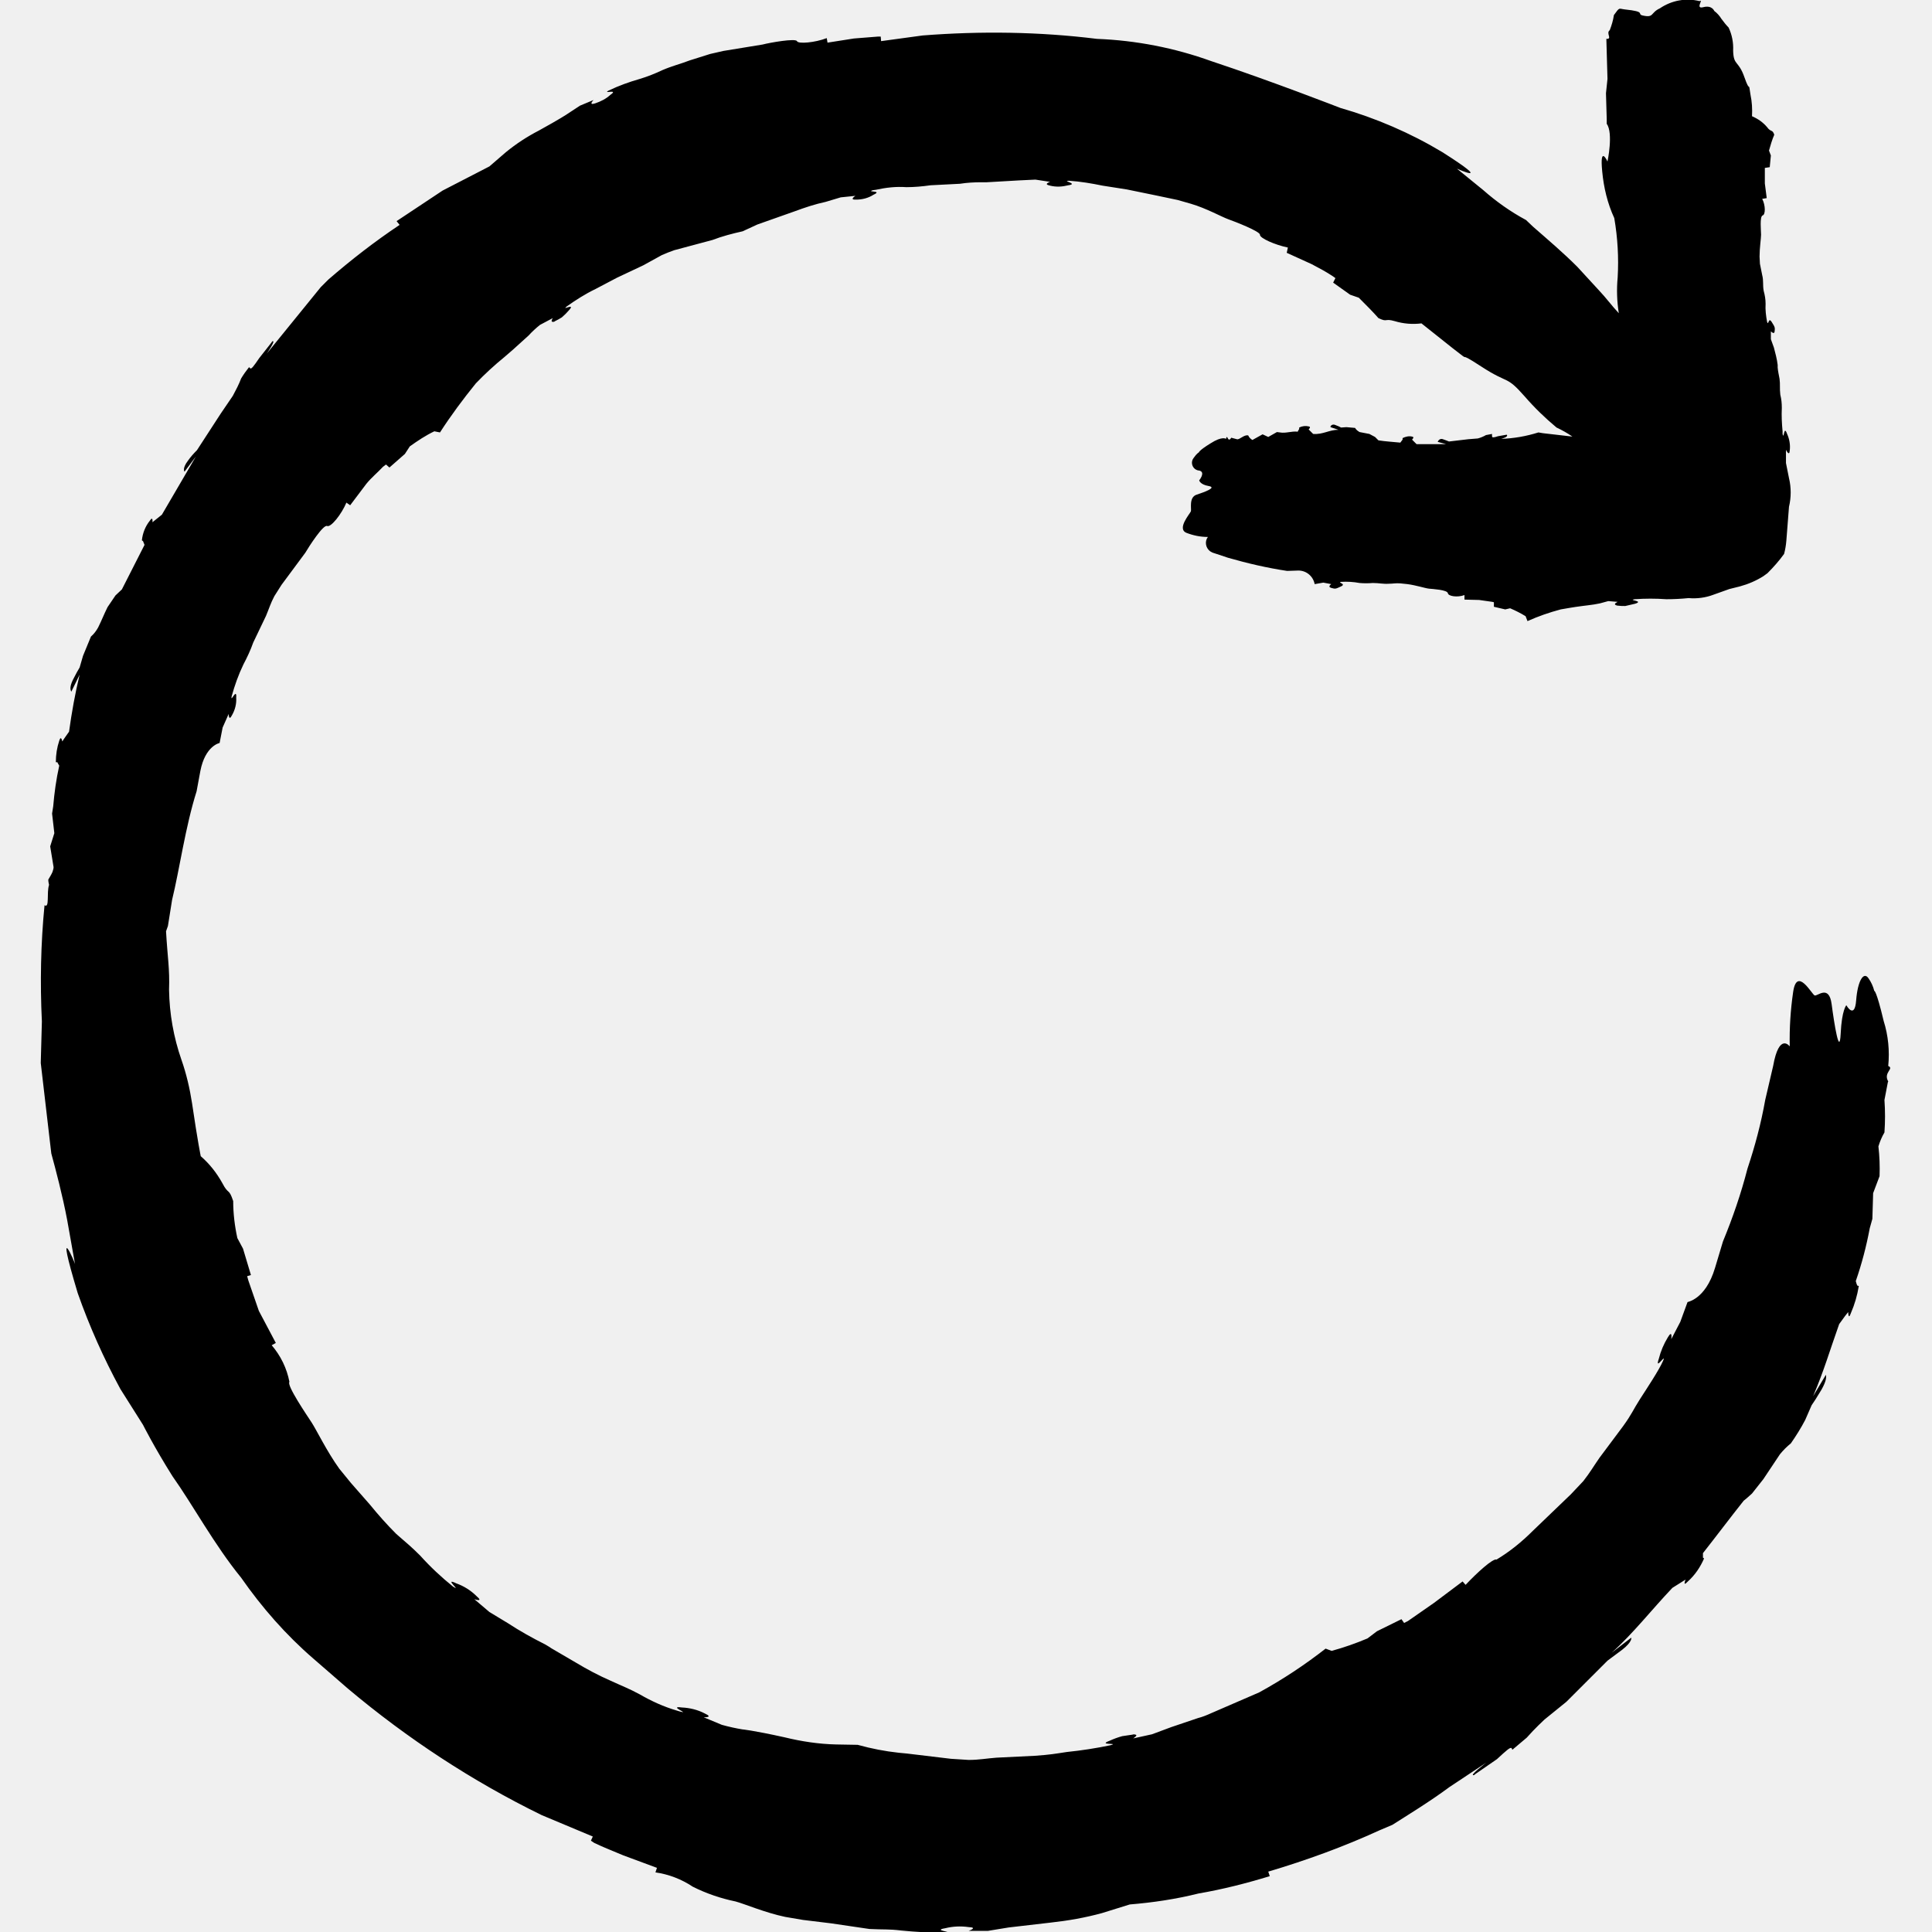
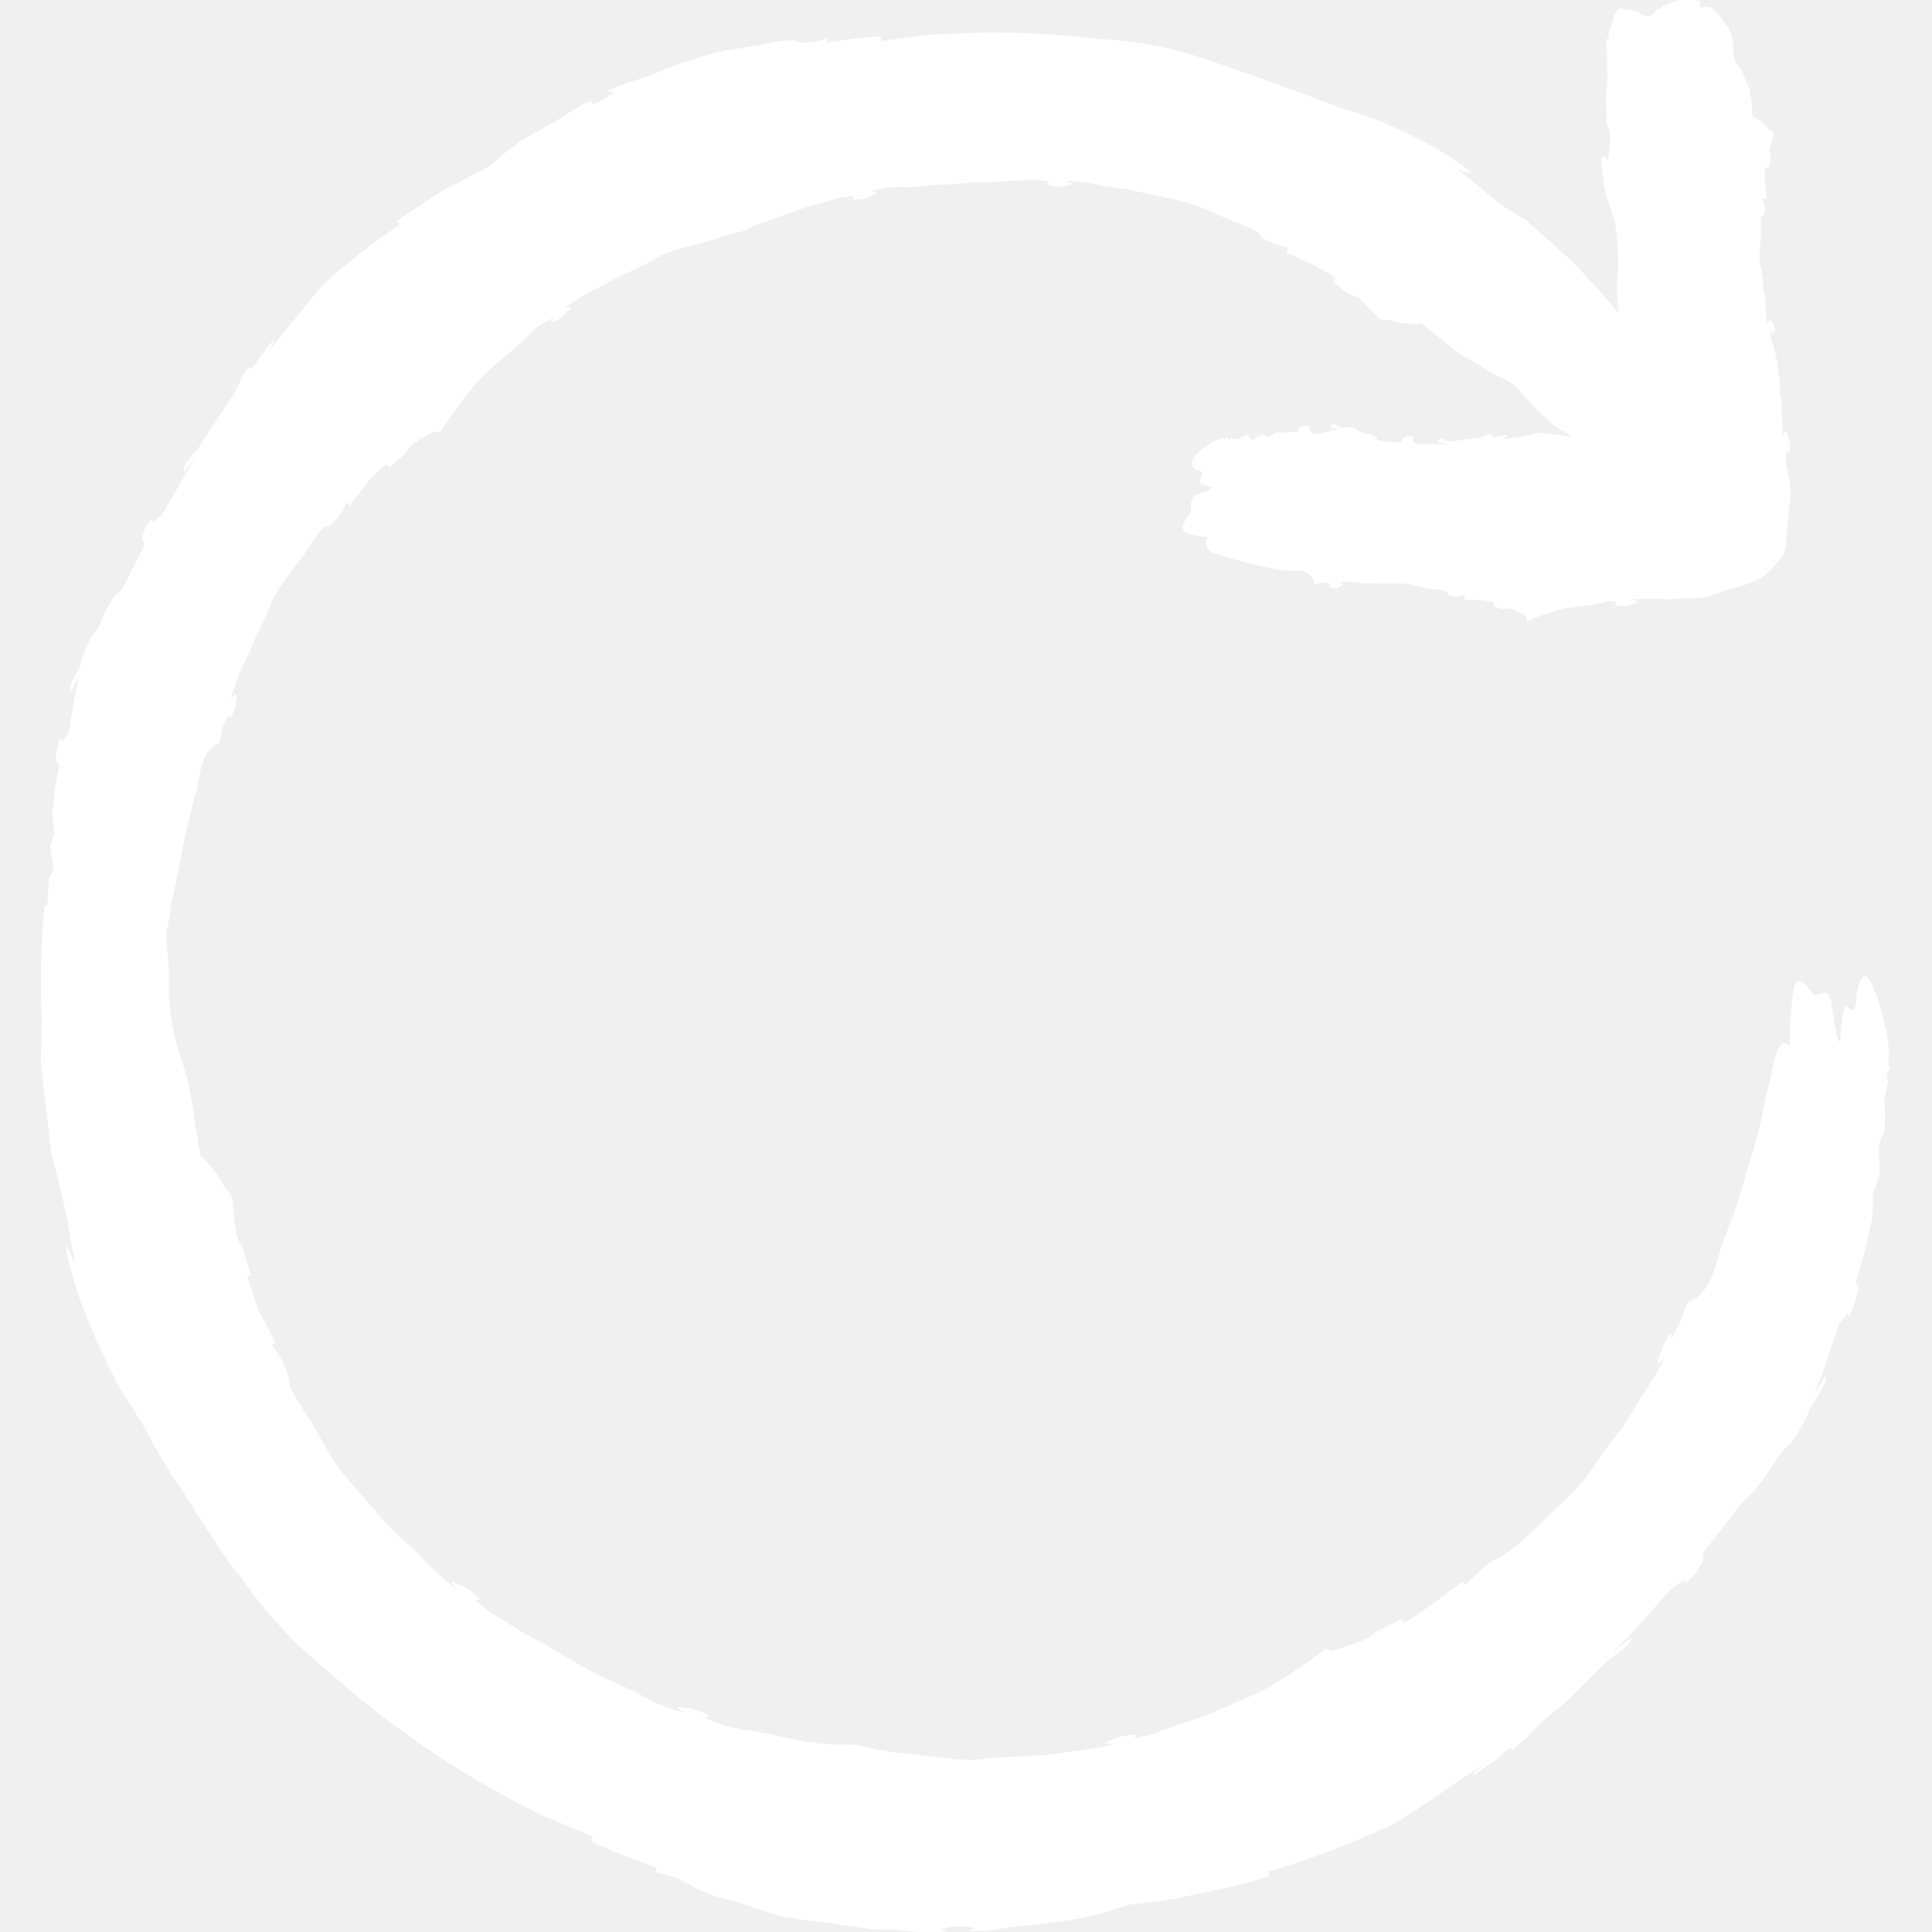
- <svg xmlns="http://www.w3.org/2000/svg" id="expand" enable-background="new 0 0 512 512" height="512" viewBox="0 0 512 512" width="512">
-   <path d="m500.4 286.6c-1.4-2.4 1.7-3.4 0-4.1.4-4 0-8.1-1.2-11.9-2-8.4-2.5-8-2.5-8-.3-1.2-.8-2.3-1.5-3.3-1.3-2-2.9.6-3.3 5.8s-2.6 1.3-2.6 1.3-1.2 1.2-1.5 7.5-1.7-2.5-2.4-7.8-3.8-2-4.5-2.3c-.7-.2-4.7-7.8-5.7-.9-.7 4.8-1 9.6-.9 14.4 0 0-2.8-3.8-4.4 5.2l-2.1 9c-1.1 6.2-2.7 12.2-4.7 18.2-1.7 6.6-3.9 13-6.5 19.3l-2.1 7c-2.6 8.7-7.6 9-7.3 9.1l-1.9 5.2-2.4 4.6s.4-2.7-.9-.5c-1.1 1.8-1.9 3.7-2.4 5.7-1.2 3.5 2.2-1.9 1.1.6s-4.3 7.3-6.1 10.1-2.1 3.9-4.5 7.2l-6.2 8.3c-1.6 2.3-2.5 3.9-4.3 6.2l-3.3 3.5-10.1 9.7c-2.9 2.9-6.1 5.5-9.6 7.6-.9-.4-5.2 3.5-8.2 6.7l-.8-.9-7.6 5.7-6.9 4.8-1 .5-.7-1-6.5 3.2-2.5 1.9c-3.1 1.3-6.2 2.4-9.5 3.3l-1.6-.6c-5.5 4.3-11.4 8.2-17.6 11.6l-12.7 5.5c-1.1.5-2.3 1-3.5 1.3l-7.1 2.4-5.1 1.9-5 1.1s1.4-.9.6-1c-.3-.1-.5-.1-.8 0l-2.7.4c-1.1.3-2.2.7-3.3 1.2-3.5 1.3 2.8.5.2 1.2-3.8.8-7.7 1.4-11.6 1.8-3.3.5-4.3.7-8.4 1l-10.2.5c-2.7.2-4.6.6-7.4.6l-4.7-.3-11.7-1.4-2.1-.2c-3.7-.4-7.3-1.1-10.9-2.1l-5.7-.1c-4.6-.1-9.2-.8-13.7-1.9-8.6-1.9-11.2-2.1-11.2-2.1-1.8-.3-3.6-.7-5.4-1.2l-4.8-2s2.7.1.3-1c-1.9-1-4-1.5-6.1-1.6-3.8-.5 2.3 1.8-.4 1.1l-1-.3c-3.4-1-6.7-2.5-9.8-4.3-3-1.6-4-1.9-7.7-3.6-3.2-1.4-6.2-3-9.2-4.8l-6.5-3.8-.6-.4-1-.6c-3.4-1.7-6.8-3.6-10-5.7l-4.8-2.9-4-3.4s2.6.9.6-.8c-1.5-1.5-3.4-2.7-5.4-3.4-3.5-1.7 1.6 2.4-.8.9-3.1-2.5-6-5.2-8.7-8.2-2.4-2.4-3.3-3.1-6.4-5.8-2.5-2.5-4.8-5.1-7-7.8l-5-5.7-3.1-3.8c-3.3-4.6-6-10.2-7.3-12.2s-6.7-9.9-5.9-10.8c-.7-3.6-2.3-6.9-4.7-9.7l1.1-.6-4.5-8.5-2.8-8.1-.3-1.1 1-.3-2.1-7-1.5-2.8c-.7-3.2-1.1-6.5-1.1-9.8-1.2-3.6-1.2-1.5-2.9-4.8-1.5-2.7-3.4-5.1-5.7-7.1 0 0-.8-3.8-2.3-14-.6-3.9-1.5-7.8-2.8-11.5-2.1-6-3.2-12.3-3.3-18.6.2-5.6-.4-8.5-.8-15.5.2-.5.3-.9.5-1.4l1.1-6.9c2-8.2 3.5-19.3 6.5-28.8l1-5.4c1.3-6.7 5.1-7.4 5.1-7.4l.8-4.1 1.6-3.6s0 2.1.9.3c.8-1.4 1.2-3 1.1-4.6.2-2.9-1.6 1.6-1.2-.4.8-2.9 1.8-5.7 3.1-8.4 1-1.9 1.9-3.8 2.6-5.8l3.4-7.1c.8-1.9 1.2-3.3 2.2-5.2l1.9-3 6.3-8.5c1-1.7 4.8-7.6 5.8-7.1 1 .4 3.8-3.1 5.1-6.2l1 .7 4.3-5.7c1.3-1.6 3-3 4.4-4.5l.8-.6.9.8 4.1-3.6 1.3-2c2.1-1.5 4.2-2.9 6.5-4l1.5.3c2.9-4.5 6.1-8.8 9.5-13 2.4-2.5 4.9-4.8 7.6-7l2.2-1.9 4.2-3.8c.9-1 2-2 3-2.8l3.4-1.8s-.7 1 0 1c.2 0 .4 0 .6-.2.6-.3 1.2-.6 1.8-1 .7-.6 1.3-1.2 1.9-1.9 1.9-2.1-2.2.3-.6-1 2.4-1.7 4.9-3.3 7.6-4.6l5.7-3 7-3.3 4.9-2.7c1.1-.5 2.2-.9 3.3-1.3l8.6-2.3 1.5-.4c2.6-1 5.3-1.7 8-2.3l3.9-1.8 9.9-3.5c2.7-1 5.4-1.9 8.2-2.5l4-1.2 3.9-.4s-1.8 1.1.2 1c1.6 0 3.2-.4 4.6-1.3 2.6-1.2-2.1-.6-.2-1.2l.8-.1c2.7-.6 5.4-.9 8.1-.7 2.1 0 4.3-.2 6.4-.5l7.8-.4c1.9-.3 3.8-.4 5.7-.4h.5.9l8.7-.5 4.2-.2 3.9.6s-2 .6 0 1c1.6.4 3.2.3 4.8-.1 2.9-.4-1.9-1.2.2-1.2 3 .2 6 .7 8.9 1.3l6.4 1 7.8 1.6 5.7 1.2 3.5 1c4.1 1.2 8.2 3.5 9.9 4.1s8.4 3.2 8.4 4.1c-.1.9 4 2.7 7.4 3.4l-.3 1.4 6.6 3c1.9 1 3.8 2 5.6 3.2l.7.5-.6 1.2 4.5 3.2 2.3.8c1.9 1.9 3.8 3.8 5.2 5.4 2.5 1.2 1.5 0 4.3.8 2.3.7 4.7.9 7.1.6l8.3 6.6c6 4.7 0-.1 7.5 4.8s6.5 2.2 11.6 8c2.6 3 5.4 5.7 8.4 8.2 1.5.7 2.9 1.5 4.2 2.4l-7.8-.9-1.2-.2c-3.2 1-6.5 1.6-9.9 1.7 0 0 2.1-.5 1.5-1.1l-2.3.4c-1.2.4-1.6.4-1.6 0v-.6l-1.6.3c-.7.4-1.4.7-2.2.9l-2.5.2-5.1.6c-.5-.2-1-.4-1.6-.6-.5-.2-1 0-1.3.5 0 .1-.1.1-.1.2l2.2.6c-2.6 0-5.2 0-7.8 0l-1.2-1.2s.8-.7 0-.8c-.8-.2-1.7 0-2.5.4v.4l-.6.8c-1.9-.2-3.9-.3-5.8-.6l-.9-.9-1.5-.8-2.6-.5c-.5-.3-.9-.6-1.2-1.1l-2.3-.2-1.4.1-.6-.3-1-.4c-.5-.2-1 0-1.2.4v.2l2.1.7c-2.5 0-4.1 1.3-6.7 1.1l-.8-.8-.4-.4s.8-.7 0-.8c-.8-.2-1.7-.1-2.5.3v.4l-.2.3-.2.4c-1.6-.2-3.2.5-4.7.2l-.8-.1-2.3 1.3-1.5-.7-2.7 1.5c-.5-.3-.9-.7-1.1-1.2-1.1-.3-2.3 1.2-3 1l-1.5-.4c-1 1.6-1-1.3-1.4.3 0 0-1-.8-4.1 1.2-3.1 1.9-3.1 2.4-3.1 2.4s-.5.2-1.4 1.5c-.7.9-.5 2.2.4 2.9.3.2.7.4 1.1.4 1.8.4 0 2.6 0 2.6s.2 1.1 2.5 1.5-1.1 1.6-3.2 2.3-1.3 3.8-1.5 4.4-3.8 4.6-1.2 5.7c1.8.7 3.7 1.1 5.7 1.1-.9 1.2-.6 2.9.6 3.8.3.2.7.4 1.1.5l3.6 1.2c5.2 1.5 10.4 2.7 15.7 3.5l3-.1c2.1 0 3.9 1.5 4.3 3.6l2.3-.4 2.1.4s-1.1.7 0 1 1.1.3 2.6-.4-1.1-1 0-1.2c1.6-.1 3.3 0 4.9.3 1.2.1 2.3.1 3.5 0 1.7 0 2.7.3 4.2.2 1.1 0 1.9-.2 3.1-.1l1.9.2c2.3.3 4.7 1.1 5.7 1.2s4.8.3 5 1.2c.1.8 2.5 1.2 4.4.5v1.2l3.9.1 3.5.5.4.1v1.2l3 .7 1.3-.3c1.4.6 2.8 1.3 4.1 2.1l.5 1.3c2.9-1.3 5.8-2.3 8.8-3.1 1.2-.2 3.3-.6 5.7-.9l1.6-.2c1-.1 2.1-.3 3.1-.5l2.2-.6 2.5.2s-1.1.5-.6.8c.2.1.4.2.6.2.7.1 1.3.1 2 .1.9-.2 1.7-.4 2.6-.6 2.6-.8-2.1-.9-.1-1.2 2.8-.2 5.6-.2 8.4 0 2 0 3.9-.1 5.9-.3 2.2.2 4.5-.1 6.6-.9l4.2-1.5 2.8-.7c2.2-.6 4.3-1.5 6.2-2.7l1.1-.8c1.6-1.6 3.1-3.3 4.4-5.1.3-1.1.5-2.3.6-3.5l.7-9c.6-2.5.6-5.1 0-7.6l-.8-4v-3.5s.9 1.9 1 .2c.2-1.5-.1-3.1-.7-4.4-.9-2.6-.8 1.8-1.2 0v-.7c-.2-2.1-.3-4.1-.2-6.2 0-1.2-.1-2.3-.4-3.5-.2-1.6 0-2.7-.2-4.2-.2-1.1-.4-1.9-.5-3v-.2-.5c-.2-1.6-.6-3.1-1-4.6l-.8-2.2v-2.1s.9 1 1 0 .1-1.1-.8-2.5-.8 1.2-1.2 0c-.3-1.6-.5-3.2-.4-4.8 0-1.2-.2-2.3-.5-3.4-.3-1.6 0-2.7-.4-4.2l-.6-3-.1-1.9c0-2.3.4-4.8.4-5.8s-.4-4.8.4-5.1c.8-.2.8-2.7-.1-4.4l1.2-.2-.5-3.9v-3.6-.5l1.3-.2.3-3.1-.5-1.3c.4-1.4.8-2.8 1.4-4.2-.5-1.5-.9-.6-1.9-2-1.1-1.3-2.4-2.2-4-2.9.1-1.9 0-3.8-.4-5.7-.6-4.1 0 0-1.6-4.6s-2.9-3-3-7.1c.1-2.1-.3-4.2-1.2-6.1-.7-.7-1.3-1.5-1.9-2.3-.5-.8-1.1-1.5-1.9-2.1 0 0-.6-1.6-2.9-1s.2-2.3-1-1.6c-3.6-.9-7.4-.2-10.5 1.9-2.6 1.2-1.5 2.6-4.6 1.9-1.6-.4 1.1-1-4.7-1.6-1.7-.2-1.3-.7-2.9 1.5-.2 1.4-.6 2.7-1.1 4-1.1.8.8 2.4-.9 2.3l.3 10.6-.4 3.8.2 6.9v1.2c1.8 2.5.2 10 .2 10s-2.1-4.6-1.4 2.6c.4 4.3 1.4 8.5 3.2 12.4.9 5.2 1.2 10.5.9 15.7-.3 3.2-.2 6.3.3 9.5-1.9-2-3.3-4-5.3-6.1l-5.7-6.2c-3.8-3.8-7.7-7.1-11.7-10.6l-1.9-1.8c-4.1-2.2-7.9-4.9-11.3-7.9l-7-5.7s10.3 4.6-3.9-4.4c-8.5-5.1-17.6-9-27-11.7 0 0-18.2-7.1-34.2-12.4-9.7-3.5-19.9-5.5-30.3-5.9-15.3-1.9-30.8-2.1-46.2-.9l-11 1.5-.1-1.2h-.8l-6.3.5-7 1.1-.2-1.2c-3.1 1.2-7.6 1.6-7.9.8-.4-.8-7.2.4-9.1.9l-10.4 1.7-3.5.8-5.4 1.7c-2.6 1-4.5 1.4-7.3 2.6-1.9.9-3.9 1.7-5.9 2.3-2.8.8-5.6 1.8-8.3 3.1-1.8 1 2.8-.5.5 1.1-1.2 1.1-2.6 1.8-4.1 2.3-1.9.6-.4-.9-.4-.9l-3.6 1.5-3.5 2.3s-1.6 1.1-7.4 4.3c-3.1 1.6-6 3.5-8.7 5.7l-4.4 3.8-12.4 6.4-12.2 8.1.8 1c-6.6 4.4-12.9 9.3-18.9 14.5l-2 2-14.3 17.6s2.7-3.9 1.4-3.2l-.1.2-3.3 4.2c-1.5 2.2-2.1 3-2.4 2.7l-.3-.3c-.8 1-1.5 2-2.1 3-.6 1.6-1.4 3.1-2.2 4.6l-3.2 4.7-6.3 9.7c-.9.9-1.7 1.8-2.4 2.8-1.6 2.1-.9 2.9-.9 2.9l3-4c-2.9 5-5.9 10.1-9 15.4l-2.5 2s.2-1.8-.7-.4c-1.2 1.5-1.9 3.3-2.1 5.2l.3.2.4 1-6 11.8-1.7 1.6-2.1 3.1c-.9 1.8-1.6 3.6-2.5 5.4-.5.9-1.1 1.7-1.9 2.4l-2.1 5.1-.9 3.1-.7 1.2-1.1 2.1c-.9 1.9-.6 2.6-.5 2.9l.1.2 2.2-4.5c-1.2 5-2.1 10-2.8 15.1l-1.2 1.7-.6.9s-.3-1.8-.8-.2c-.6 1.8-.9 3.7-.9 5.7h.4l.2.4.3.5c-.8 3.6-1.3 7.2-1.6 10.8l-.3 1.9.6 5.2-1.1 3.5.9 5.5c0 .5-.2.9-.3 1.3-.3.7-.7 1.3-1.1 2 0 .5.1 1 .2 1.4-.7 2.1.2 6.3-1.2 5.4-1 10.2-1.2 20.5-.7 30.8l-.3 11 2.4 20.6.4 3.4c1.1 4 3 11.2 4.2 17.6l2.1 11.8c.2 0-5.7-13.7.7 7.6 3.1 8.8 6.9 17.3 11.3 25.4l6 9.5s2.9 5.8 7.8 13.6c5.4 7.6 11.1 18.2 18.2 26.9 5.5 7.9 11.9 15.2 19.2 21.5l9.1 7.9c15.7 13.2 32.9 24.5 51.3 33.5l13.6 5.7-.5 1.1.9.6c2.5 1.2 5.1 2.2 7.7 3.3l8.9 3.3-.4 1.2c3.5.5 6.9 1.8 9.9 3.8 3.6 1.8 7.4 3.1 11.3 3.9 2.3.6 7.9 3 13.2 4.1l4.7.8 7.4.9 10.2 1.5c4 .2 5.1 0 8.4.4 3.9.4 7.8.6 11.7.6 2.7-.2-3.7-.6 0-1.2 2-.5 4.1-.6 6.2-.3 2.6.1 0 1 0 1s1.9 0 5.1 0l5.5-.9 11.2-1.3c4.6-.5 9.1-1.3 13.5-2.5l7.4-2.3c6.1-.5 12.2-1.4 18.2-2.9 6.4-1.1 12.7-2.7 18.9-4.6l-.4-1.2c10.1-3 20-6.6 29.6-11l3.3-1.4c3.6-2.3 10-6.2 15.1-10l9.8-6.5s-5 3.8-3.2 3.3l.2-.2 5.8-4c2.6-2.4 3.6-3.3 3.9-2.9l.2.4 3.8-3.2c2.1-2.4 4.7-4.8 4.7-4.8l5.8-4.7 10.9-10.9 3.9-2.9c2.8-2.2 2.4-3.2 2.4-3.2l-5.2 4c5.7-5.1 10.5-11.3 16.1-17.2l3.5-2.2s-.9 2.1.6.5c1.9-1.7 3.3-3.8 4.3-6.1l-.3-.2v-1.2c3.7-4.7 7.3-9.5 10.8-13.9.8-.6 1.5-1.3 2.2-1.9l3-3.8 4.4-6.6c.9-1.1 1.8-2 2.9-2.9 1.4-2 2.7-4.1 3.8-6.2l1.7-3.9 1-1.5 1.6-2.6c1.3-2.3 1.3-3.3 1.2-3.8v-.2l-3.4 5.7c3-7.1 4.2-11.5 6.9-19.1l1.6-2.2.8-1s0 2.3.7.3c1-2.3 1.7-4.7 2.1-7.2l-.4-.1-.2-.5-.2-.7c1.6-4.6 2.8-9.2 3.7-14l.7-2.5.2-6.8 1.7-4.5c.1-2.6 0-5.3-.3-7.9.4-1.3.9-2.5 1.6-3.7.2-2.9.2-5.7 0-8.6l.9-4.7z" />
+ <svg xmlns="http://www.w3.org/2000/svg" id="expand" version="1.1" viewBox="0 0 512 512">
+   <defs>
+     <style>
+       .st0 {
+         fill: #fff;
+       }
+     </style>
+   </defs>
+   <path class="st0" d="M500.4,286.6c-1.4-2.4,1.7-3.4,0-4.1.4-4,0-8.1-1.2-11.9-2-8.4-2.5-8-2.5-8-.3-1.2-.8-2.3-1.5-3.3-1.3-2-2.9.6-3.3,5.8s-2.6,1.3-2.6,1.3c0,0-1.2,1.2-1.5,7.5s-1.7-2.5-2.4-7.8-3.8-2-4.5-2.3c-.7-.2-4.7-7.8-5.7-.9-.7,4.8-1,9.6-.9,14.4,0,0-2.8-3.8-4.4,5.2l-2.1,9c-1.1,6.2-2.7,12.2-4.7,18.2-1.7,6.6-3.9,13-6.5,19.3l-2.1,7c-2.6,8.7-7.6,9-7.3,9.1l-1.9,5.2-2.4,4.6s.4-2.7-.9-.5c-1.1,1.8-1.9,3.7-2.4,5.7-1.2,3.5,2.2-1.9,1.1.6s-4.3,7.3-6.1,10.1-2.1,3.9-4.5,7.2l-6.2,8.3c-1.6,2.3-2.5,3.9-4.3,6.2l-3.3,3.5-10.1,9.7c-2.9,2.9-6.1,5.5-9.6,7.6-.9-.4-5.2,3.5-8.2,6.7l-.8-.9-7.6,5.7-6.9,4.8-1,.5-.7-1-6.5,3.2-2.5,1.9c-3.1,1.3-6.2,2.4-9.5,3.3l-1.6-.6c-5.5,4.3-11.4,8.2-17.6,11.6l-12.7,5.5c-1.1.5-2.3,1-3.5,1.3l-7.1,2.4-5.1,1.9-5,1.1s1.4-.9.6-1c-.3-.1-.5-.1-.8,0l-2.7.4c-1.1.3-2.2.7-3.3,1.2-3.5,1.3,2.8.5.2,1.2-3.8.8-7.7,1.4-11.6,1.8-3.3.5-4.3.7-8.4,1l-10.2.5c-2.7.2-4.6.6-7.4.6l-4.7-.3-11.7-1.4-2.1-.2c-3.7-.4-7.3-1.1-10.9-2.1l-5.7-.1c-4.6-.1-9.2-.8-13.7-1.9-8.6-1.9-11.2-2.1-11.2-2.1-1.8-.3-3.6-.7-5.4-1.2l-4.8-2s2.7.1.3-1c-1.9-1-4-1.5-6.1-1.6-3.8-.5,2.3,1.8-.4,1.1l-1-.3c-3.4-1-6.7-2.5-9.8-4.3-3-1.6-4-1.9-7.7-3.6-3.2-1.4-6.2-3-9.2-4.8l-6.5-3.8-.6-.4-1-.6c-3.4-1.7-6.8-3.6-10-5.7l-4.8-2.9-4-3.4s2.6.9.6-.8c-1.5-1.5-3.4-2.7-5.4-3.4-3.5-1.7,1.6,2.4-.8.9-3.1-2.5-6-5.2-8.7-8.2-2.4-2.4-3.3-3.1-6.4-5.8-2.5-2.5-4.8-5.1-7-7.8l-5-5.7-3.1-3.8c-3.3-4.6-6-10.2-7.3-12.2s-6.7-9.9-5.9-10.8c-.7-3.6-2.3-6.9-4.7-9.7l1.1-.6-4.5-8.5-2.8-8.1-.3-1.1,1-.3-2.1-7-1.5-2.8c-.7-3.2-1.1-6.5-1.1-9.8-1.2-3.6-1.2-1.5-2.9-4.8-1.5-2.7-3.4-5.1-5.7-7.1,0,0-.8-3.8-2.3-14-.6-3.9-1.5-7.8-2.8-11.5-2.1-6-3.2-12.3-3.3-18.6.2-5.6-.4-8.5-.8-15.5.2-.5.3-.9.5-1.4l1.1-6.9c2-8.2,3.5-19.3,6.5-28.8l1-5.4c1.3-6.7,5.1-7.4,5.1-7.4l.8-4.1,1.6-3.6s0,2.1.9.3c.8-1.4,1.2-3,1.1-4.6.2-2.9-1.6,1.6-1.2-.4.8-2.9,1.8-5.7,3.1-8.4,1-1.9,1.9-3.8,2.6-5.8l3.4-7.1c.8-1.9,1.2-3.3,2.2-5.2l1.9-3,6.3-8.5c1-1.7,4.8-7.6,5.8-7.1,1,.4,3.8-3.1,5.1-6.2l1,.7,4.3-5.7c1.3-1.6,3-3,4.4-4.5l.8-.6.9.8,4.1-3.6,1.3-2c2.1-1.5,4.2-2.9,6.5-4l1.5.3c2.9-4.5,6.1-8.8,9.5-13,2.4-2.5,4.9-4.8,7.6-7l2.2-1.9,4.2-3.8c.9-1,2-2,3-2.8l3.4-1.8s-.7,1,0,1c.2,0,.4,0,.6-.2.6-.3,1.2-.6,1.8-1,.7-.6,1.3-1.2,1.9-1.9,1.9-2.1-2.2.3-.6-1,2.4-1.7,4.9-3.3,7.6-4.6l5.7-3,7-3.3,4.9-2.7c1.1-.5,2.2-.9,3.3-1.3l8.6-2.3,1.5-.4c2.6-1,5.3-1.7,8-2.3l3.9-1.8,9.9-3.5c2.7-1,5.4-1.9,8.2-2.5l4-1.2,3.9-.4s-1.8,1.1.2,1c1.6,0,3.2-.4,4.6-1.3,2.6-1.2-2.1-.6-.2-1.2l.8-.1c2.7-.6,5.4-.9,8.1-.7,2.1,0,4.3-.2,6.4-.5l7.8-.4c1.9-.3,3.8-.4,5.7-.4h1.4l8.7-.5,4.2-.2,3.9.6s-2,.6,0,1c1.6.4,3.2.3,4.8-.1,2.9-.4-1.9-1.2.2-1.2,3,.2,6,.7,8.9,1.3l6.4,1,7.8,1.6,5.7,1.2,3.5,1c4.1,1.2,8.2,3.5,9.9,4.1s8.4,3.2,8.4,4.1c-.1.9,4,2.7,7.4,3.4l-.3,1.4,6.6,3c1.9,1,3.8,2,5.6,3.2l.7.5-.6,1.2,4.5,3.2,2.3.8c1.9,1.9,3.8,3.8,5.2,5.4,2.5,1.2,1.5,0,4.3.8,2.3.7,4.7.9,7.1.6l8.3,6.6c6,4.7,0-.1,7.5,4.8s6.5,2.2,11.6,8c2.6,3,5.4,5.7,8.4,8.2,1.5.7,2.9,1.5,4.2,2.4l-7.8-.9-1.2-.2c-3.2,1-6.5,1.6-9.9,1.7,0,0,2.1-.5,1.5-1.1l-2.3.4c-1.2.4-1.6.4-1.6,0v-.6l-1.6.3c-.7.4-1.4.7-2.2.9l-2.5.2-5.1.6c-.5-.2-1-.4-1.6-.6-.5-.2-1,0-1.3.5,0,.1-.1.1-.1.2l2.2.6h-7.8l-1.2-1.2s.8-.7,0-.8c-.8-.2-1.7,0-2.5.4v.4l-.6.8c-1.9-.2-3.9-.3-5.8-.6l-.9-.9-1.5-.8-2.6-.5c-.5-.3-.9-.6-1.2-1.1l-2.3-.2-1.4.1-.6-.3-1-.4c-.5-.2-1,0-1.2.4v.2l2.1.7c-2.5,0-4.1,1.3-6.7,1.1l-.8-.8-.4-.4s.8-.7,0-.8c-.8-.2-1.7-.1-2.5.3v.4l-.2.3-.2.4c-1.6-.2-3.2.5-4.7.2l-.8-.1-2.3,1.3-1.5-.7-2.7,1.5c-.5-.3-.9-.7-1.1-1.2-1.1-.3-2.3,1.2-3,1l-1.5-.4c-1,1.6-1-1.3-1.4.3,0,0-1-.8-4.1,1.2-3.1,1.9-3.1,2.4-3.1,2.4,0,0-.5.2-1.4,1.5-.7.9-.5,2.2.4,2.9.3.2.7.4,1.1.4,1.8.4,0,2.6,0,2.6,0,0,.2,1.1,2.5,1.5s-1.1,1.6-3.2,2.3-1.3,3.8-1.5,4.4-3.8,4.6-1.2,5.7c1.8.7,3.7,1.1,5.7,1.1-.9,1.2-.6,2.9.6,3.8.3.2.7.4,1.1.5l3.6,1.2c5.2,1.5,10.4,2.7,15.7,3.5l3-.1c2.1,0,3.9,1.5,4.3,3.6l2.3-.4,2.1.4s-1.1.7,0,1,1.1.3,2.6-.4-1.1-1,0-1.2c1.6-.1,3.3,0,4.9.3,1.2.1,2.3.1,3.5,0,1.7,0,2.7.3,4.2.2,1.1,0,1.9-.2,3.1-.1l1.9.2c2.3.3,4.7,1.1,5.7,1.2s4.8.3,5,1.2c.1.8,2.5,1.2,4.4.5v1.2l3.9.1,3.5.5.4.1v1.2l3,.7,1.3-.3c1.4.6,2.8,1.3,4.1,2.1l.5,1.3c2.9-1.3,5.8-2.3,8.8-3.1,1.2-.2,3.3-.6,5.7-.9l1.6-.2c1-.1,2.1-.3,3.1-.5l2.2-.6,2.5.2s-1.1.5-.6.8c.2.1.4.2.6.2.7.1,1.3.1,2,.1.9-.2,1.7-.4,2.6-.6,2.6-.8-2.1-.9-.1-1.2,2.8-.2,5.6-.2,8.4,0,2,0,3.9-.1,5.9-.3,2.2.2,4.5-.1,6.6-.9l4.2-1.5,2.8-.7c2.2-.6,4.3-1.5,6.2-2.7l1.1-.8c1.6-1.6,3.1-3.3,4.4-5.1.3-1.1.5-2.3.6-3.5l.7-9c.6-2.5.6-5.1,0-7.6l-.8-4v-3.5s.9,1.9,1,.2c.2-1.5-.1-3.1-.7-4.4-.9-2.6-.8,1.8-1.2,0v-.7c-.2-2.1-.3-4.1-.2-6.2,0-1.2-.1-2.3-.4-3.5-.2-1.6,0-2.7-.2-4.2-.2-1.1-.4-1.9-.5-3v-.7c-.2-1.6-.6-3.1-1-4.6l-.8-2.2v-2.1s.9,1,1,0,.1-1.1-.8-2.5-.8,1.2-1.2,0c-.3-1.6-.5-3.2-.4-4.8,0-1.2-.2-2.3-.5-3.4-.3-1.6,0-2.7-.4-4.2l-.6-3-.1-1.9c0-2.3.4-4.8.4-5.8s-.4-4.8.4-5.1c.8-.2.8-2.7-.1-4.4l1.2-.2-.5-3.9v-4.1l1.3-.2.3-3.1-.5-1.3c.4-1.4.8-2.8,1.4-4.2-.5-1.5-.9-.6-1.9-2-1.1-1.3-2.4-2.2-4-2.9.1-1.9,0-3.8-.4-5.7-.6-4.1,0,0-1.6-4.6s-2.9-3-3-7.1c.1-2.1-.3-4.2-1.2-6.1-.7-.7-1.3-1.5-1.9-2.3-.5-.8-1.1-1.5-1.9-2.1,0,0-.6-1.6-2.9-1-2.3.6.2-2.3-1-1.6-3.6-.9-7.4-.2-10.5,1.9-2.6,1.2-1.5,2.6-4.6,1.9-1.6-.4,1.1-1-4.7-1.6-1.7-.2-1.3-.7-2.9,1.5-.2,1.4-.6,2.7-1.1,4-1.1.8.8,2.4-.9,2.3l.3,10.6-.4,3.8.2,6.9v1.2c1.8,2.5.2,10,.2,10,0,0-2.1-4.6-1.4,2.6.4,4.3,1.4,8.5,3.2,12.4.9,5.2,1.2,10.5.9,15.7-.3,3.2-.2,6.3.3,9.5-1.9-2-3.3-4-5.3-6.1l-5.7-6.2c-3.8-3.8-7.7-7.1-11.7-10.6l-1.9-1.8c-4.1-2.2-7.9-4.9-11.3-7.9l-7-5.7s10.3,4.6-3.9-4.4c-8.5-5.1-17.6-9-27-11.7,0,0-18.2-7.1-34.2-12.4-9.7-3.5-19.9-5.5-30.3-5.9-15.3-1.9-30.8-2.1-46.2-.9l-11,1.5-.1-1.2h-.8l-6.3.5-7,1.1-.2-1.2c-3.1,1.2-7.6,1.6-7.9.8-.4-.8-7.2.4-9.1.9l-10.4,1.7-3.5.8-5.4,1.7c-2.6,1-4.5,1.4-7.3,2.6-1.9.9-3.9,1.7-5.9,2.3-2.8.8-5.6,1.8-8.3,3.1-1.8,1,2.8-.5.5,1.1-1.2,1.1-2.6,1.8-4.1,2.3-1.9.6-.4-.9-.4-.9l-3.6,1.5-3.5,2.3s-1.6,1.1-7.4,4.3c-3.1,1.6-6,3.5-8.7,5.7l-4.4,3.8-12.4,6.4-12.2,8.1.8,1c-6.6,4.4-12.9,9.3-18.9,14.5l-2,2-14.3,17.6s2.7-3.9,1.4-3.2l-.1.2-3.3,4.2c-1.5,2.2-2.1,3-2.4,2.7l-.3-.3c-.8,1-1.5,2-2.1,3-.6,1.6-1.4,3.1-2.2,4.6l-3.2,4.7-6.3,9.7c-.9.9-1.7,1.8-2.4,2.8-1.6,2.1-.9,2.9-.9,2.9l3-4c-2.9,5-5.9,10.1-9,15.4l-2.5,2s.2-1.8-.7-.4c-1.2,1.5-1.9,3.3-2.1,5.2l.3.2.4,1-6,11.8-1.7,1.6-2.1,3.1c-.9,1.8-1.6,3.6-2.5,5.4-.5.9-1.1,1.7-1.9,2.4l-2.1,5.1-.9,3.1-.7,1.2-1.1,2.1c-.9,1.9-.6,2.6-.5,2.9l.1.2,2.2-4.5c-1.2,5-2.1,10-2.8,15.1l-1.2,1.7-.6.9s-.3-1.8-.8-.2c-.6,1.8-.9,3.7-.9,5.7h.4l.2.4.3.5c-.8,3.6-1.3,7.2-1.6,10.8l-.3,1.9.6,5.2-1.1,3.5.9,5.5c0,.5-.2.9-.3,1.3-.3.7-.7,1.3-1.1,2,0,.5.1,1,.2,1.4-.7,2.1.2,6.3-1.2,5.4-1,10.2-1.2,20.5-.7,30.8l-.3,11,2.4,20.6.4,3.4c1.1,4,3,11.2,4.2,17.6l2.1,11.8c.2,0-5.7-13.7.7,7.6,3.1,8.8,6.9,17.3,11.3,25.4l6,9.5s2.9,5.8,7.8,13.6c5.4,7.6,11.1,18.2,18.2,26.9,5.5,7.9,11.9,15.2,19.2,21.5l9.1,7.9c15.7,13.2,32.9,24.5,51.3,33.5l13.6,5.7-.5,1.1.9.6c2.5,1.2,5.1,2.2,7.7,3.3l8.9,3.3-.4,1.2c3.5.5,6.9,1.8,9.9,3.8,3.6,1.8,7.4,3.1,11.3,3.9,2.3.6,7.9,3,13.2,4.1l4.7.8,7.4.9,10.2,1.5c4,.2,5.1,0,8.4.4,3.9.4,7.8.6,11.7.6,2.7-.2-3.7-.6,0-1.2,2-.5,4.1-.6,6.2-.3,2.6.1,0,1,0,1h5.1l5.5-.9,11.2-1.3c4.6-.5,9.1-1.3,13.5-2.5l7.4-2.3c6.1-.5,12.2-1.4,18.2-2.9,6.4-1.1,12.7-2.7,18.9-4.6l-.4-1.2c10.1-3,20-6.6,29.6-11l3.3-1.4c3.6-2.3,10-6.2,15.1-10l9.8-6.5s-5,3.8-3.2,3.3l.2-.2,5.8-4c2.6-2.4,3.6-3.3,3.9-2.9l.2.4,3.8-3.2c2.1-2.4,4.7-4.8,4.7-4.8l5.8-4.7,10.9-10.9,3.9-2.9c2.8-2.2,2.4-3.2,2.4-3.2l-5.2,4c5.7-5.1,10.5-11.3,16.1-17.2l3.5-2.2s-.9,2.1.6.5c1.9-1.7,3.3-3.8,4.3-6.1l-.3-.2v-1.2c3.7-4.7,7.3-9.5,10.8-13.9.8-.6,1.5-1.3,2.2-1.9l3-3.8,4.4-6.6c.9-1.1,1.8-2,2.9-2.9,1.4-2,2.7-4.1,3.8-6.2l1.7-3.9,1-1.5,1.6-2.6c1.3-2.3,1.3-3.3,1.2-3.8v-.2l-3.4,5.7c3-7.1,4.2-11.5,6.9-19.1l1.6-2.2.8-1s0,2.3.7.3c1-2.3,1.7-4.7,2.1-7.2l-.4-.1-.2-.5-.2-.7c1.6-4.6,2.8-9.2,3.7-14l.7-2.5.2-6.8,1.7-4.5c.1-2.6,0-5.3-.3-7.9.4-1.3.9-2.5,1.6-3.7.2-2.9.2-5.7,0-8.6l.9-4.7.1-.2Z" />
</svg>
